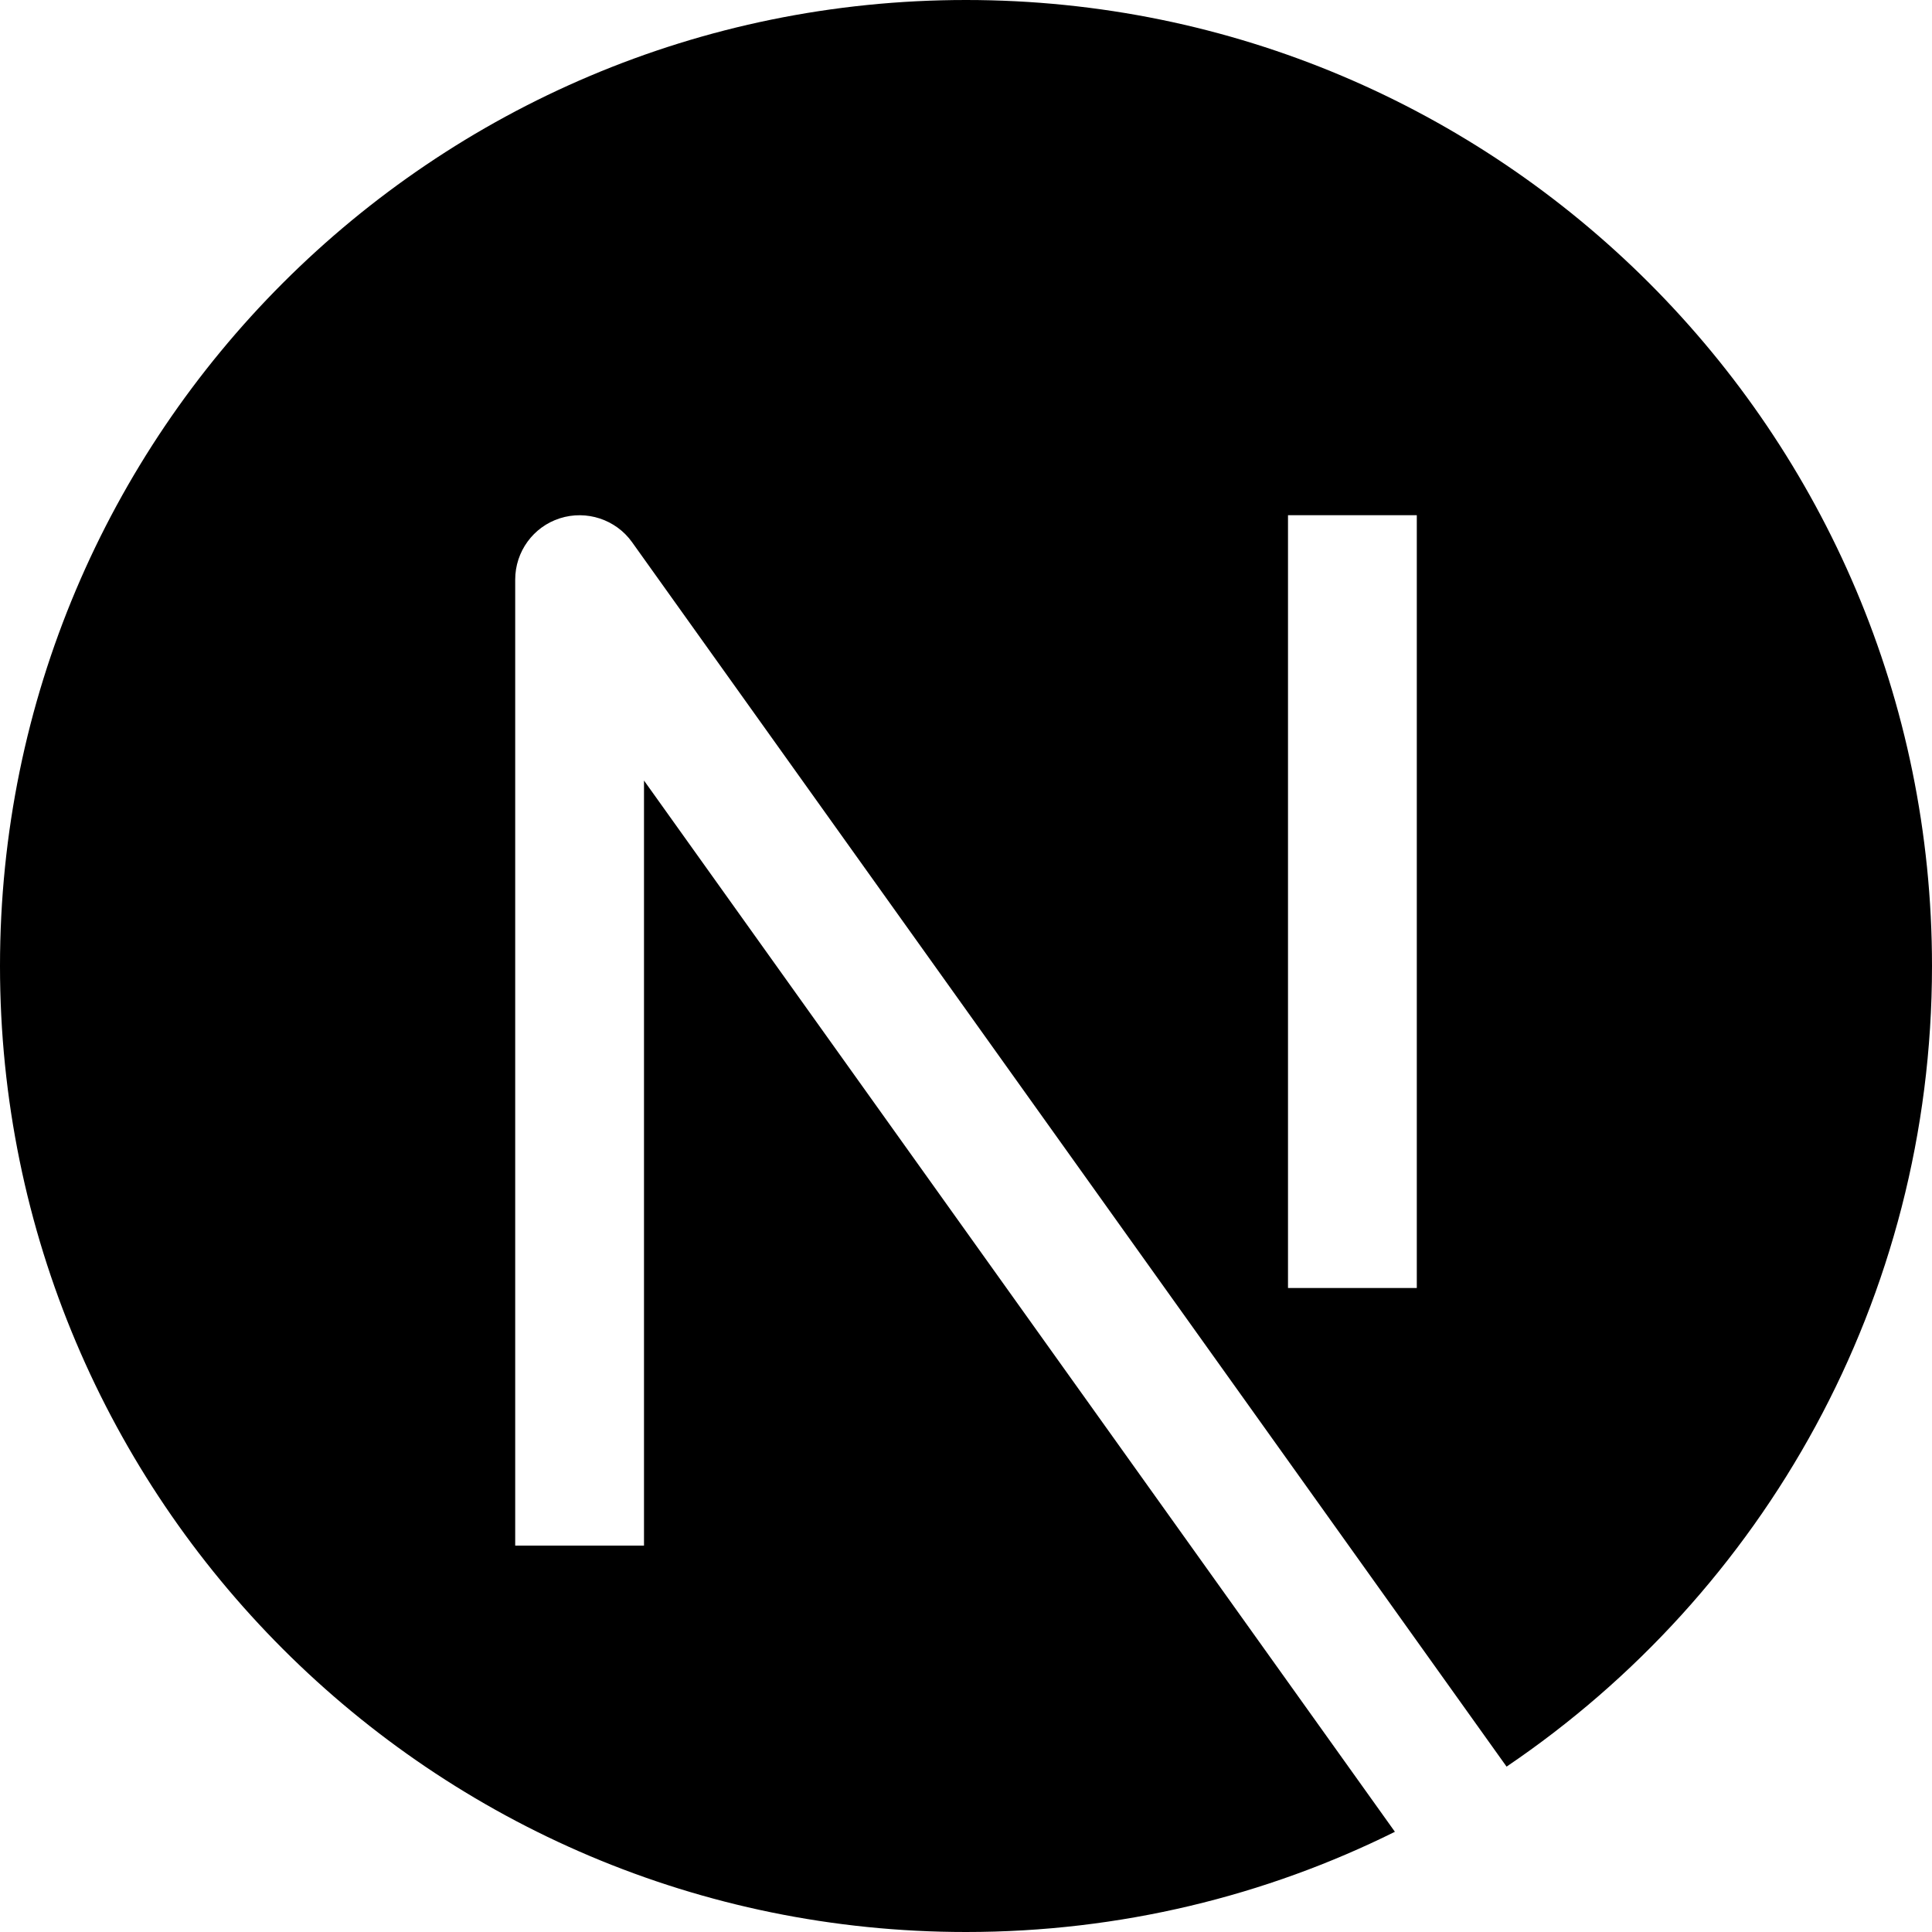
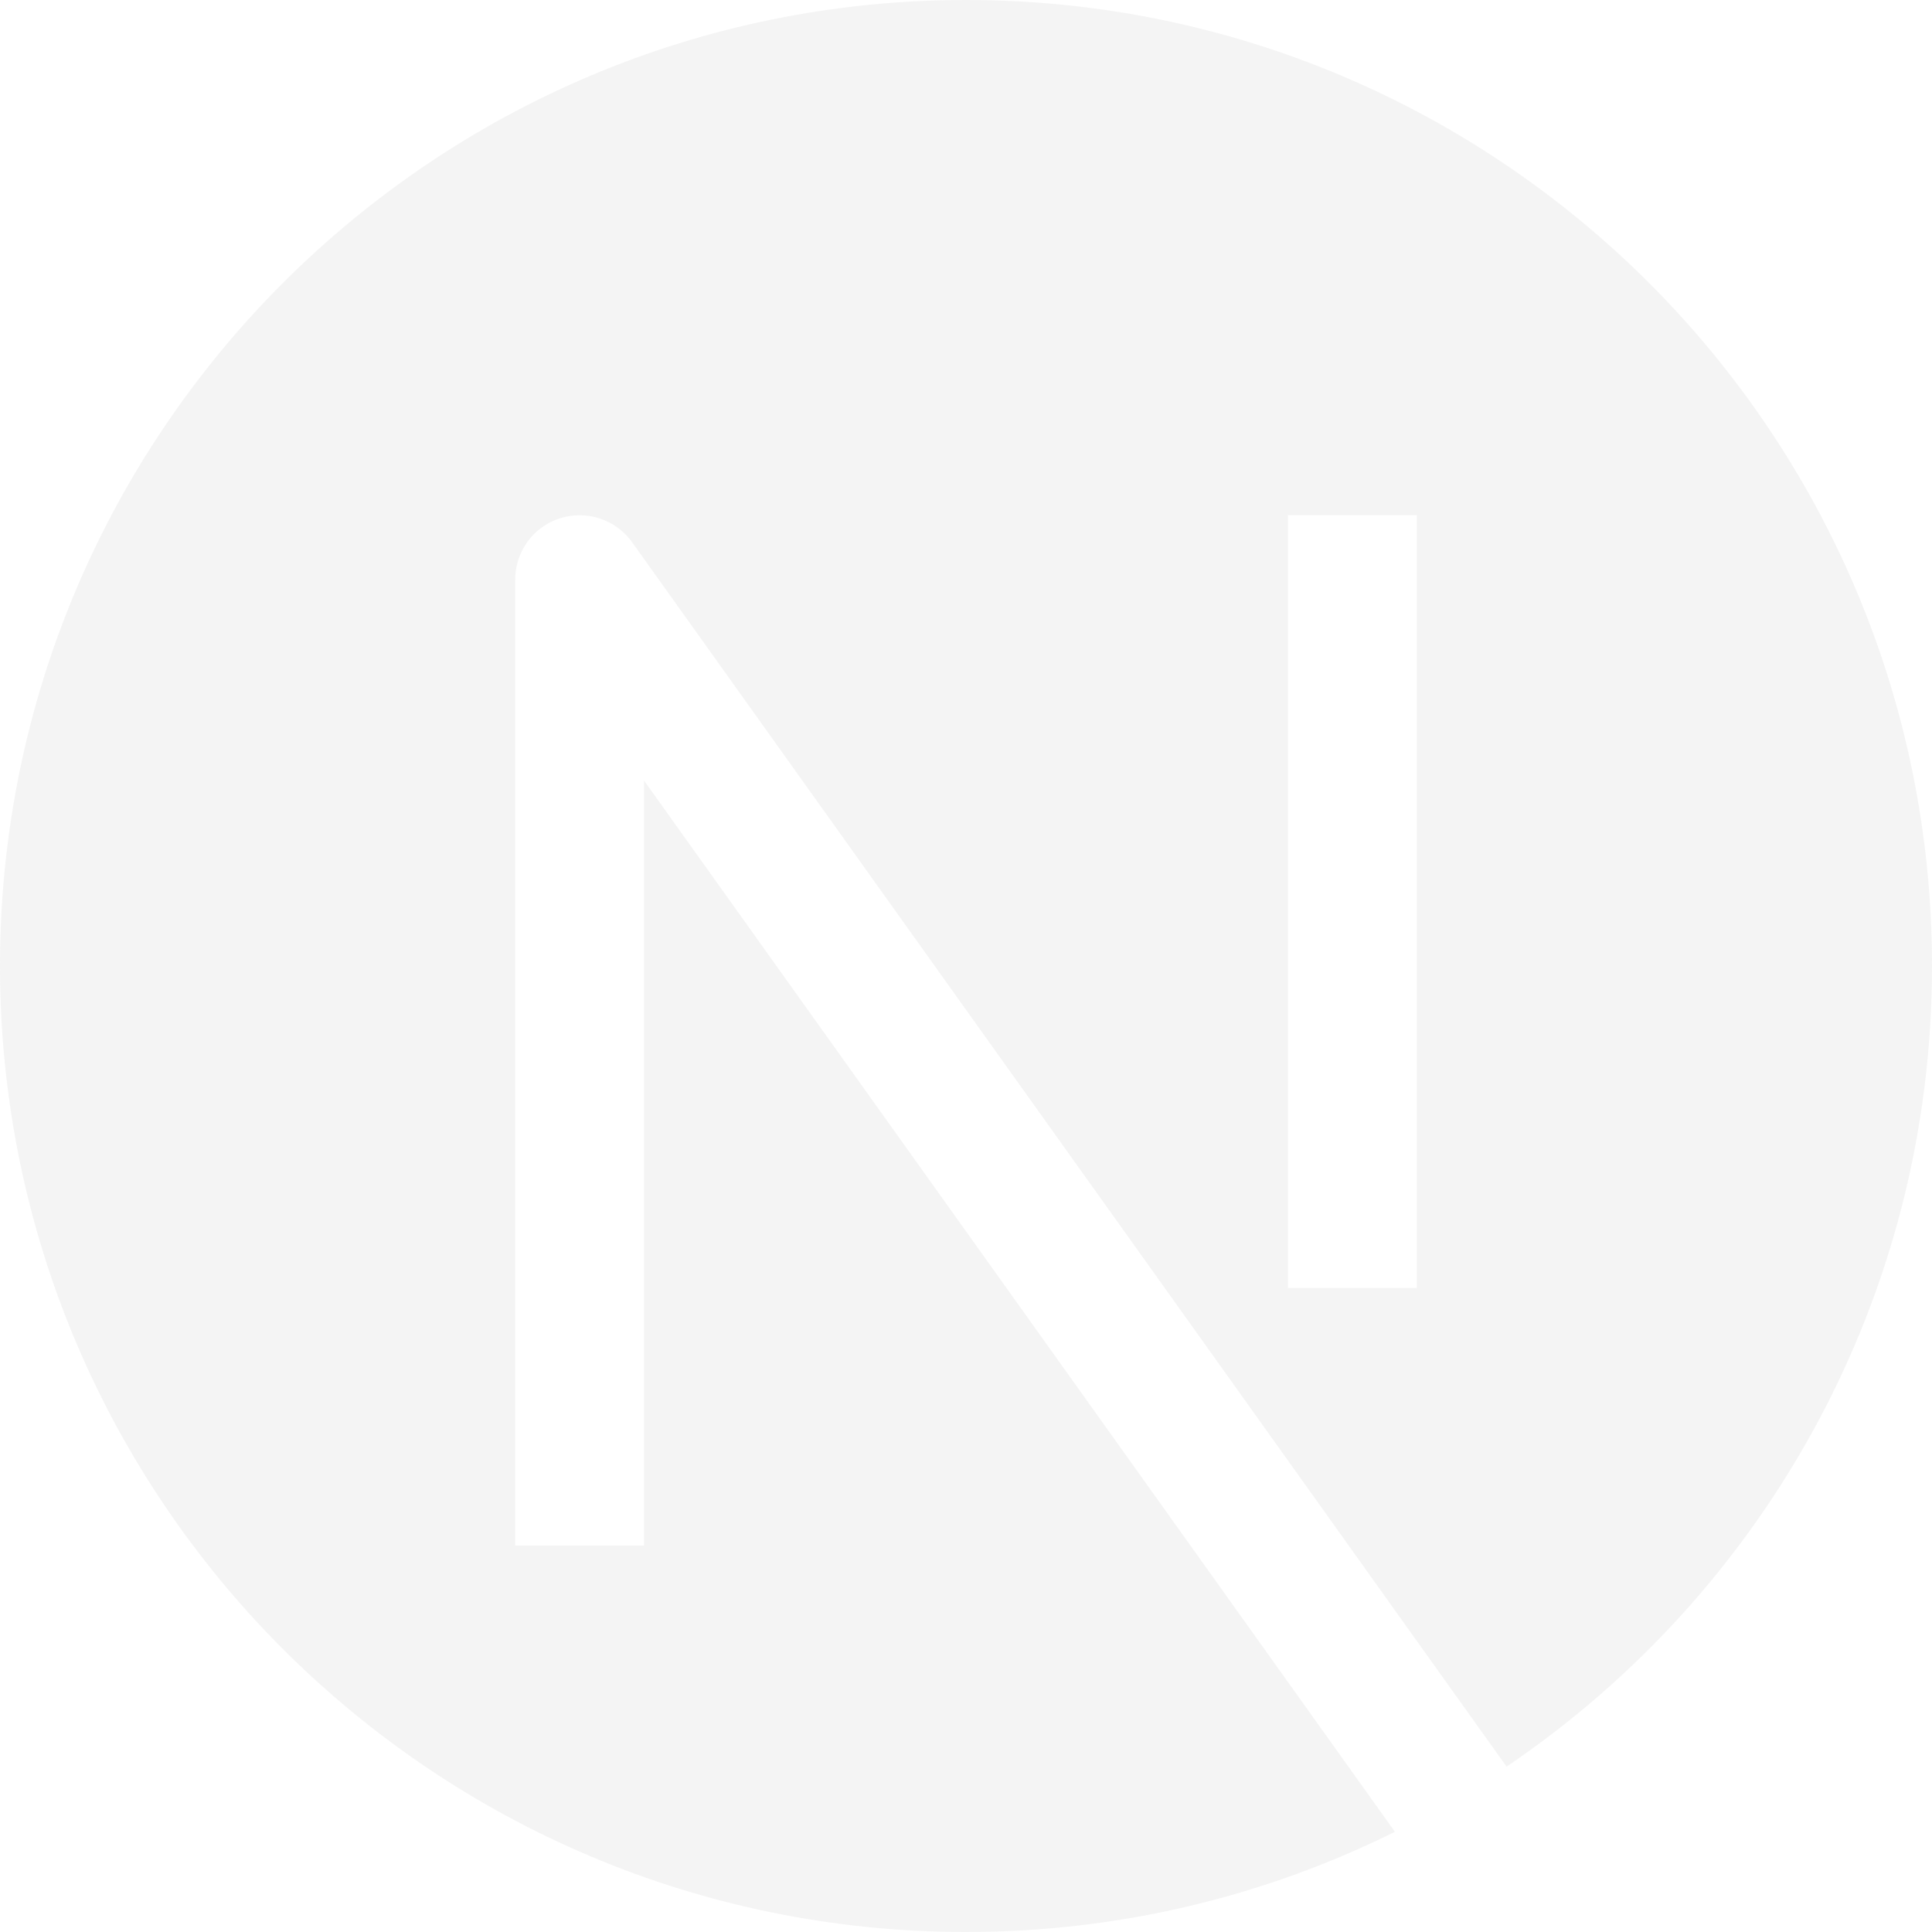
<svg xmlns="http://www.w3.org/2000/svg" width="800px" height="800px" viewBox="0 0 15 15" fill="none">
-   <path fill-rule="evenodd" clip-rule="evenodd" d="M0 7.5C0 3.358 3.358 0 7.5 0C11.642 0 15 3.358 15 7.5C15 10.087 13.69 12.368 11.697 13.716L4.907 4.209C4.781 4.033 4.554 3.958 4.347 4.024C4.14 4.09 4 4.283 4 4.5V12H5V6.06L10.83 14.222C9.827 14.72 8.696 15 7.5 15C3.358 15 0 11.642 0 7.5ZM10 10V4H11V10H10Z" fill="#000000" />
+   <path fill-rule="evenodd" clip-rule="evenodd" d="M0 7.5C0 3.358 3.358 0 7.5 0C11.642 0 15 3.358 15 7.5C15 10.087 13.69 12.368 11.697 13.716L4.907 4.209C4.781 4.033 4.554 3.958 4.347 4.024C4.14 4.09 4 4.283 4 4.5V12H5V6.06L10.83 14.222C9.827 14.72 8.696 15 7.5 15C3.358 15 0 11.642 0 7.5ZM10 10V4H11V10H10Z" fill="#f3f3f3f3" />
</svg>
